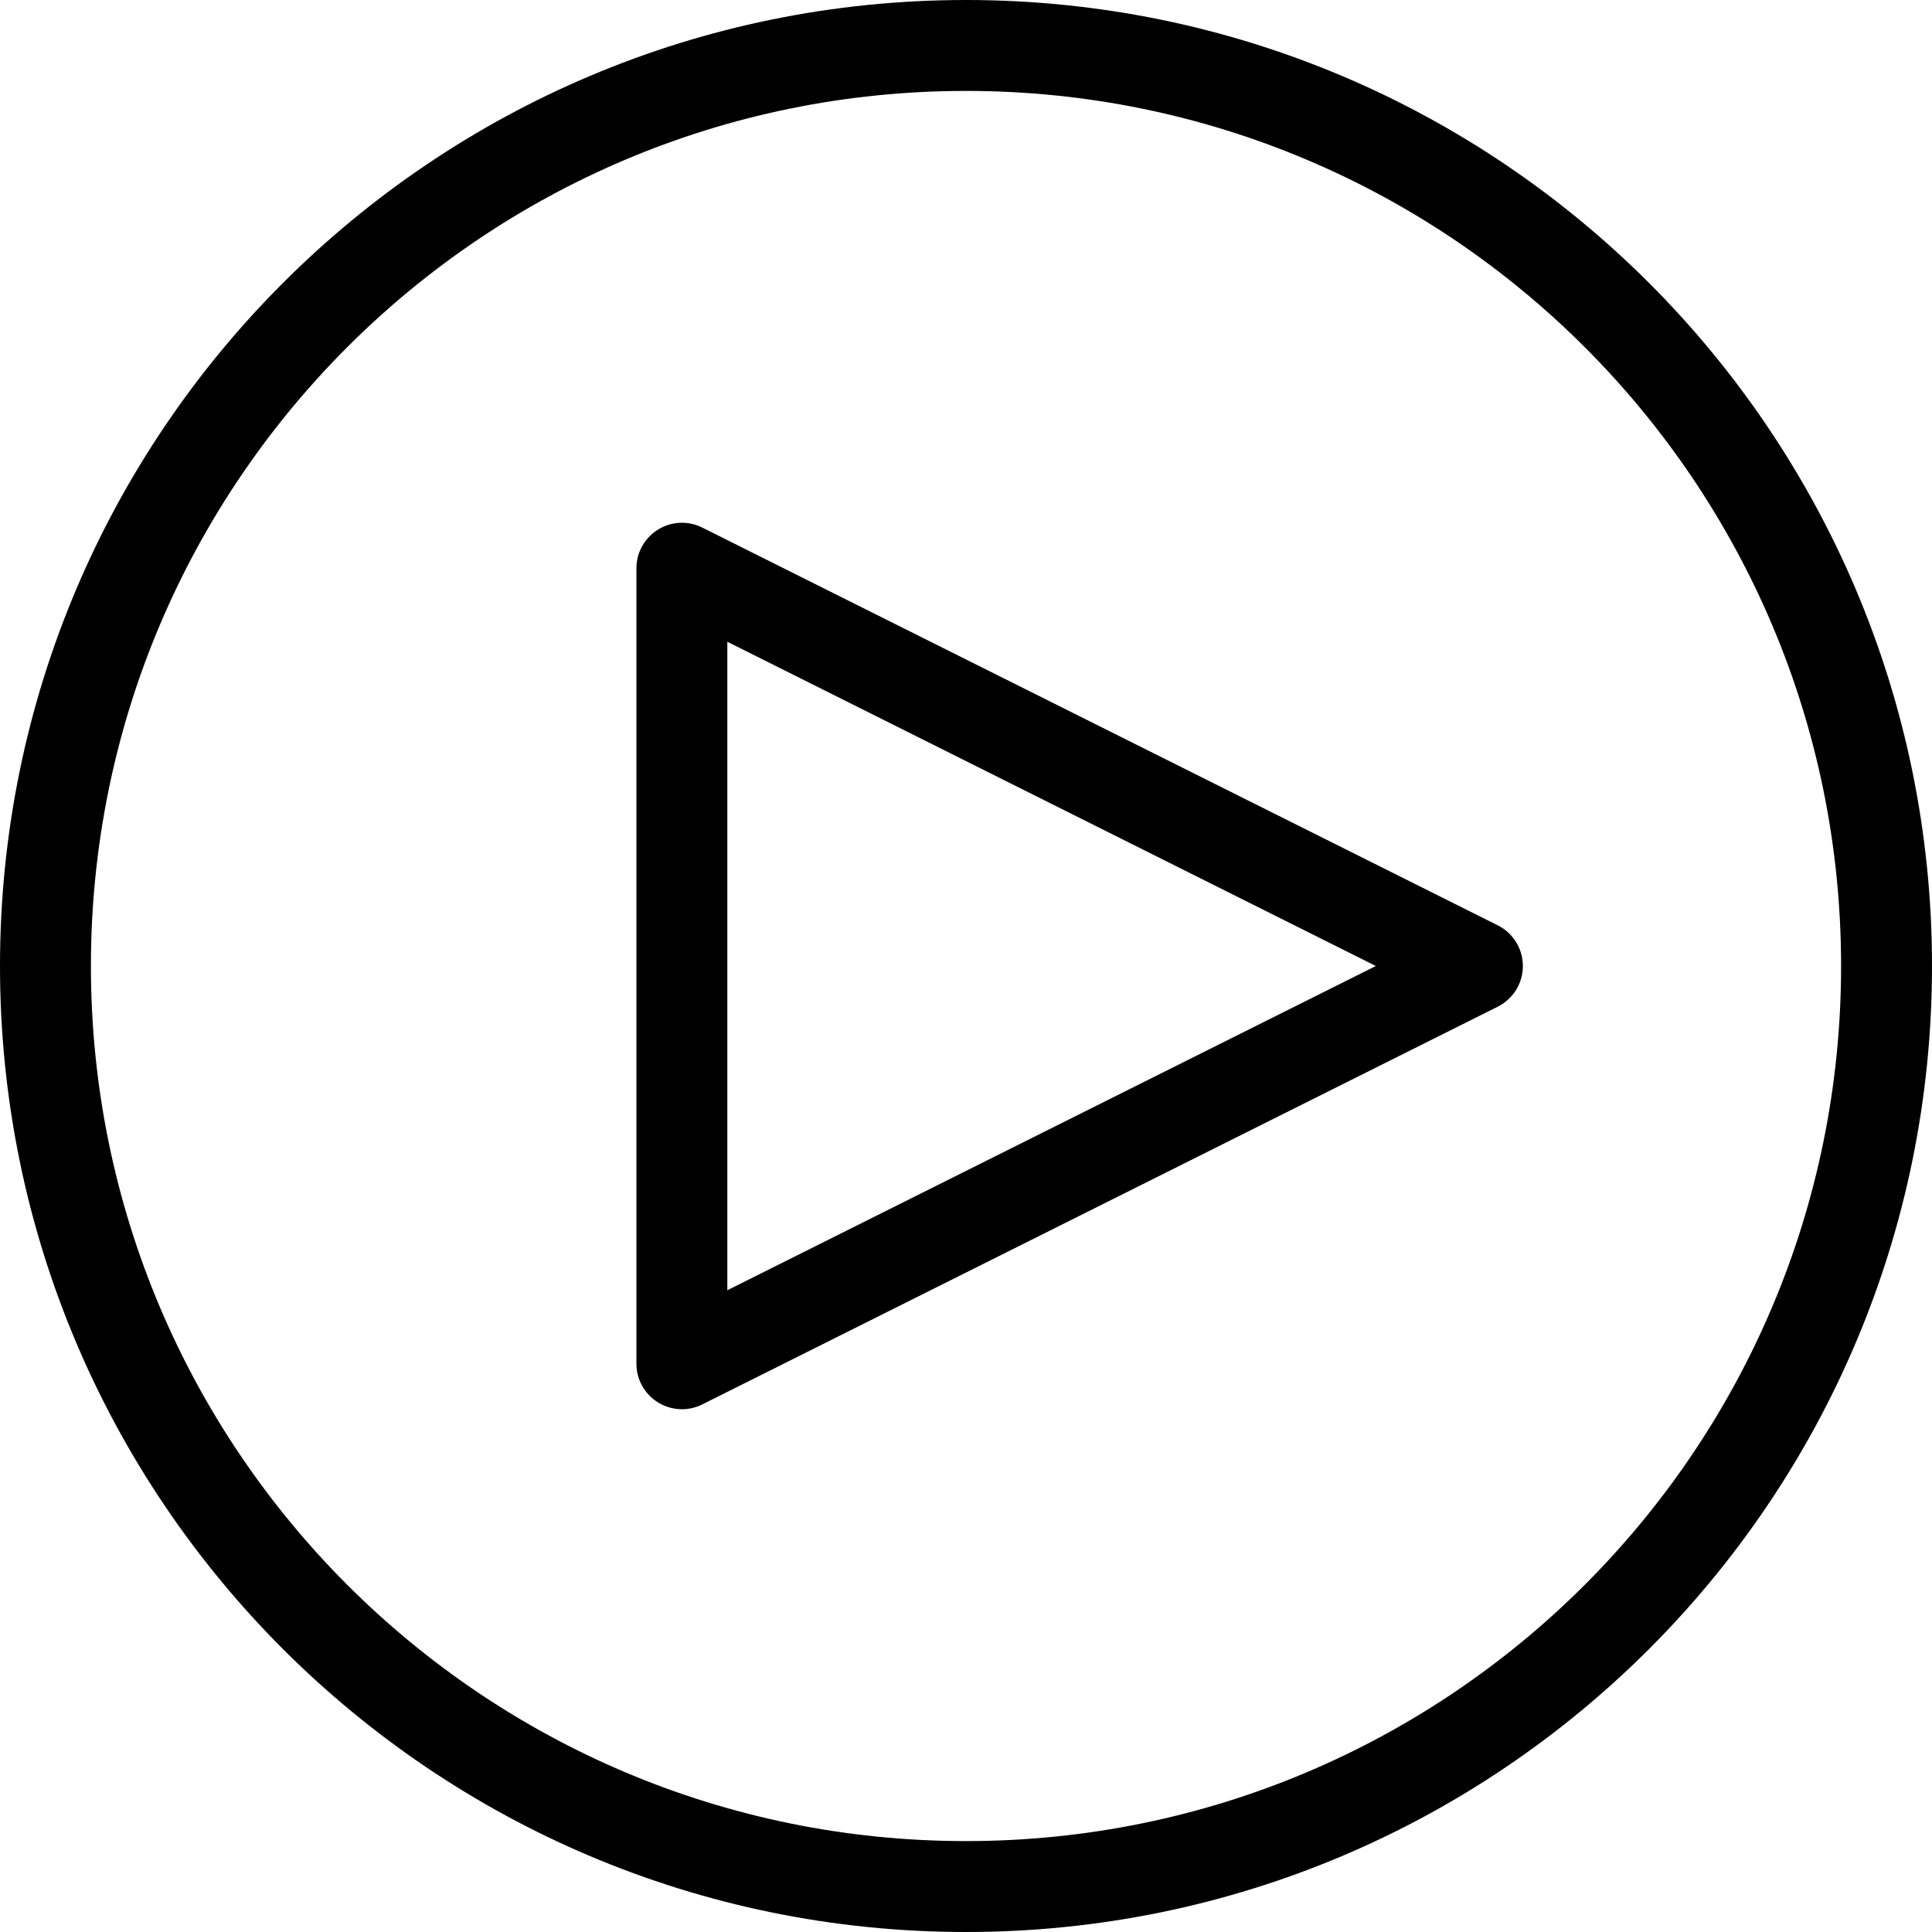
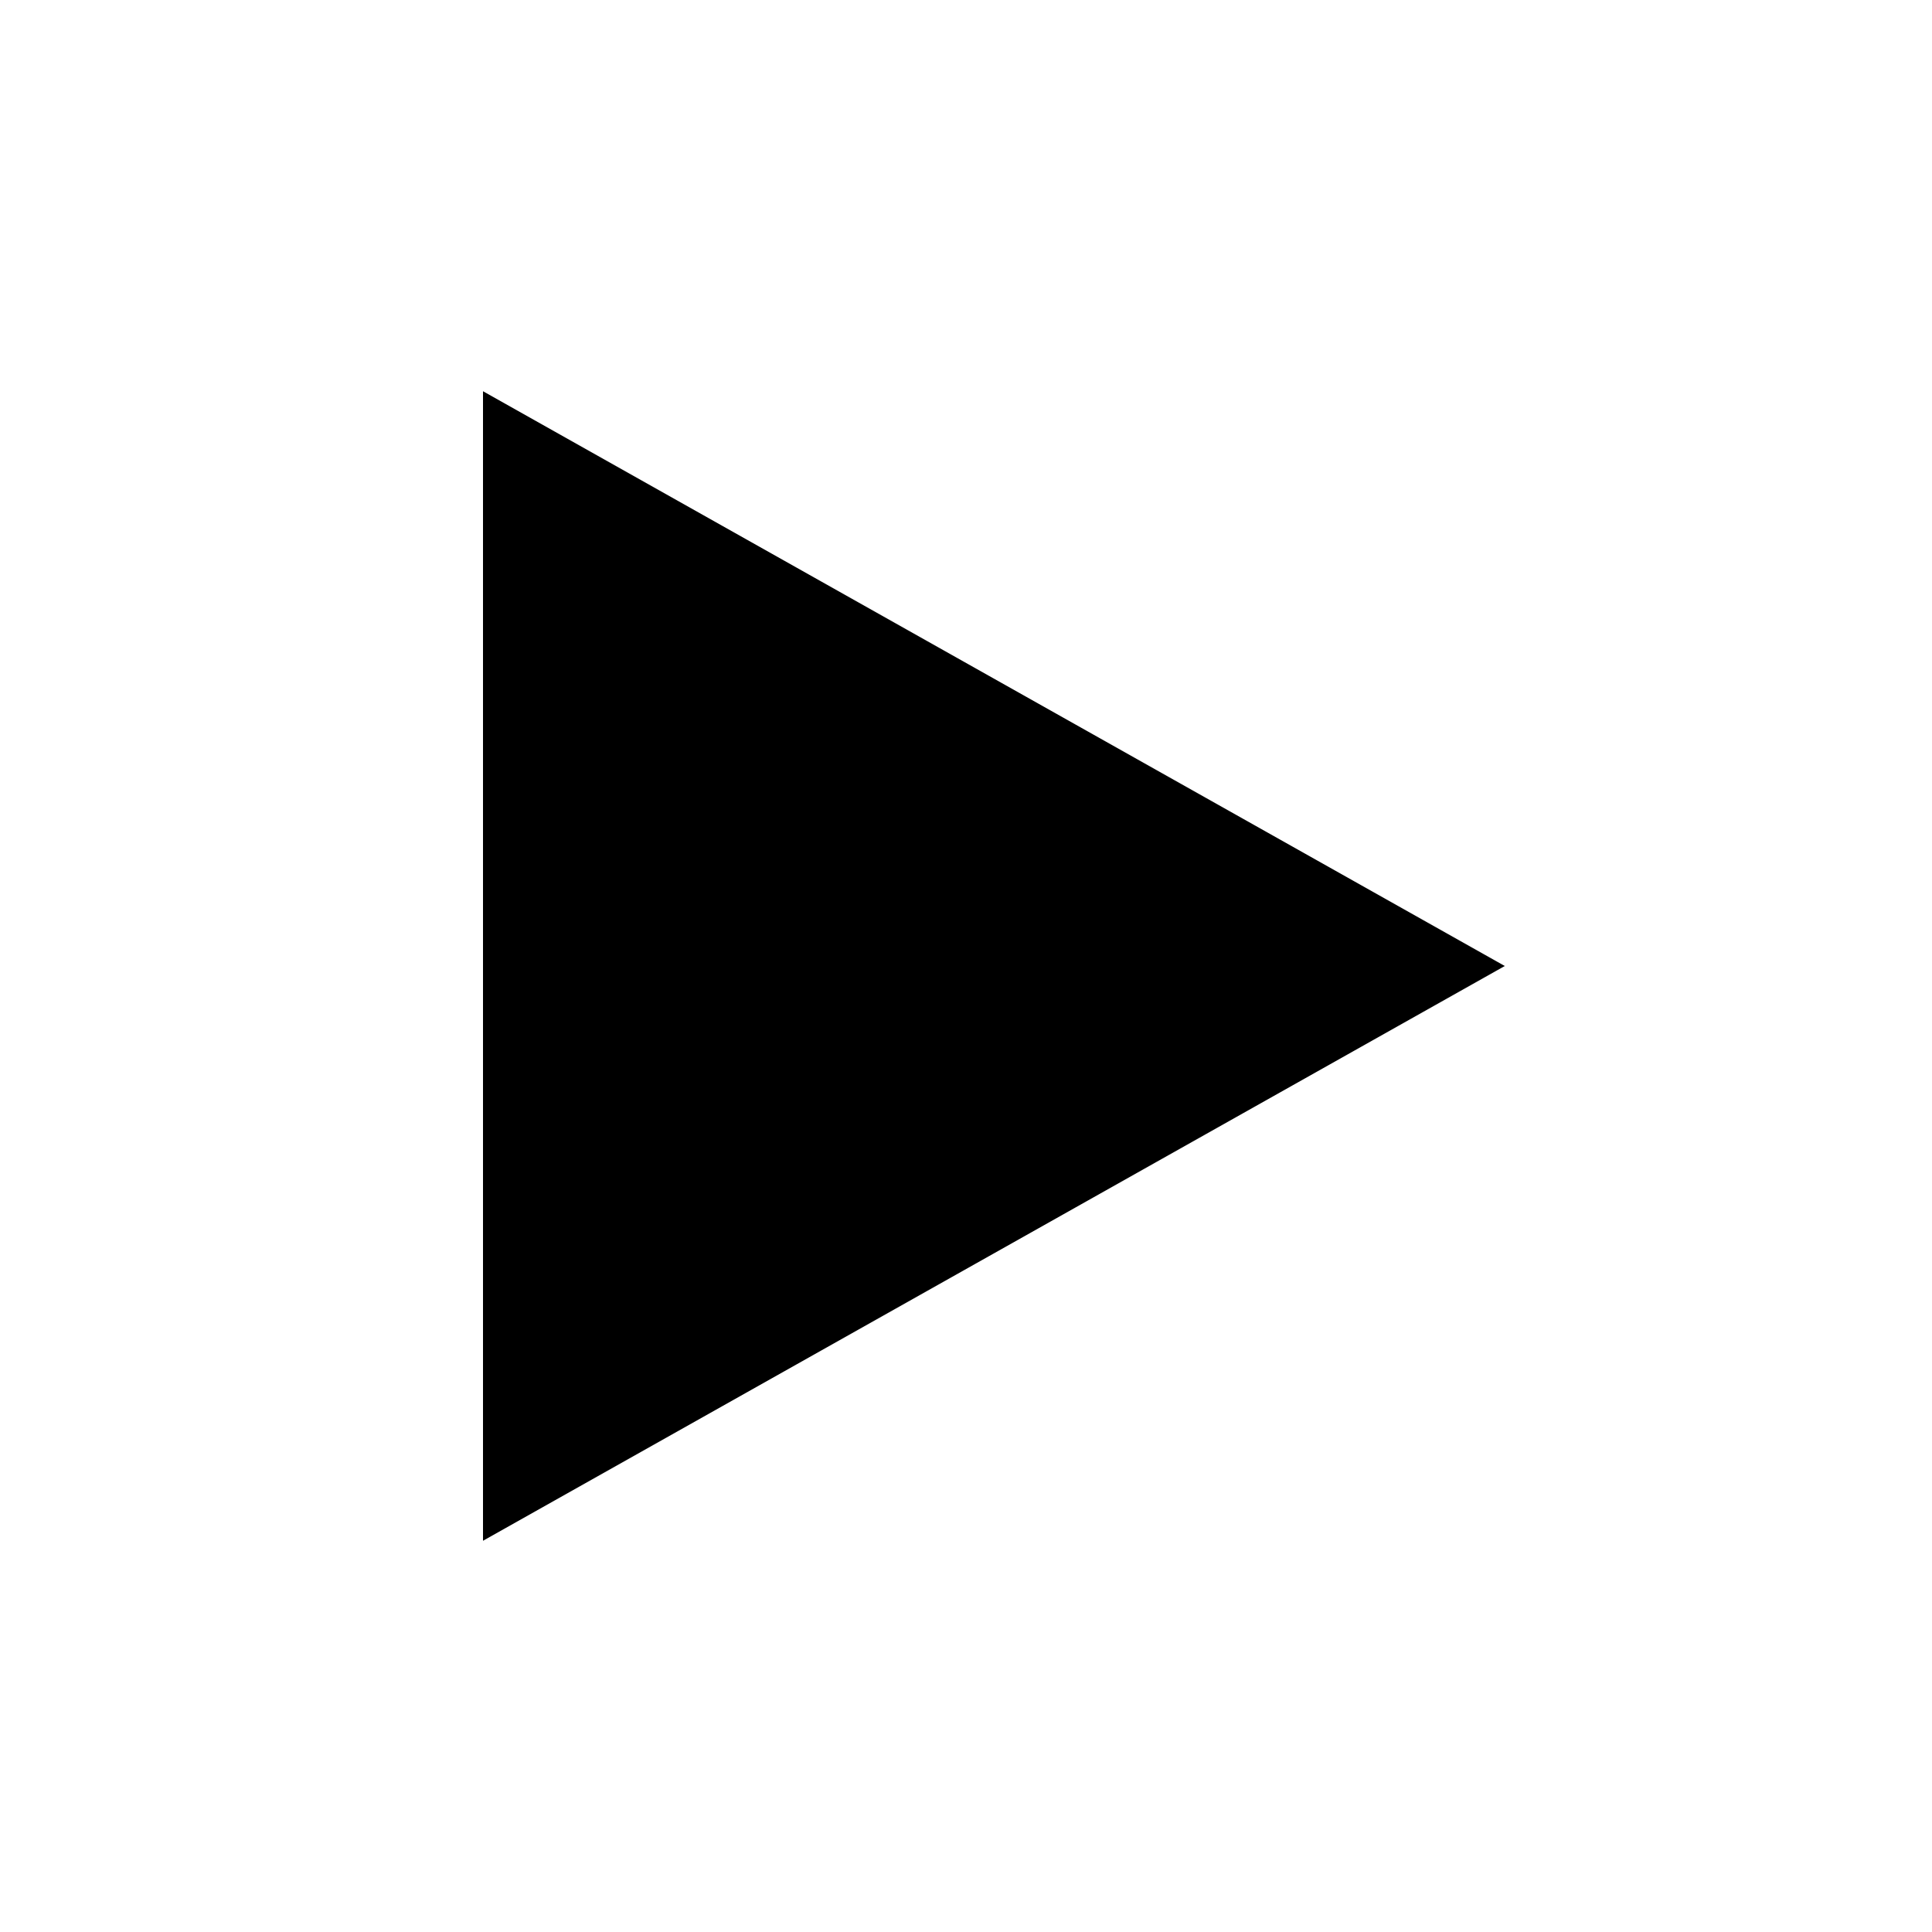
- <svg xmlns="http://www.w3.org/2000/svg" width="17" height="17" viewBox="0 0 17 17" fill="none">
-   <path fill-rule="evenodd" clip-rule="evenodd" d="M16.2 8.5C16.2 12.753 12.753 16.2 8.5 16.2C4.247 16.2 0.8 12.753 0.8 8.5C0.8 4.247 4.247 0.8 8.5 0.8C12.753 0.8 16.2 4.247 16.2 8.5ZM17 8.5C17 13.194 13.194 17 8.5 17C3.806 17 0 13.194 0 8.5C0 3.806 3.806 0 8.5 0C13.194 0 17 3.806 17 8.5ZM6.179 4.642C6.055 4.58 5.908 4.587 5.79 4.66C5.672 4.733 5.6 4.861 5.6 5V12C5.6 12.139 5.672 12.267 5.79 12.34C5.908 12.413 6.055 12.42 6.179 12.358L13.179 8.858C13.314 8.79 13.4 8.652 13.4 8.5C13.4 8.348 13.314 8.21 13.179 8.142L6.179 4.642ZM12.106 8.5L6.4 11.353V5.647L12.106 8.5Z" fill="black" />
+ <svg xmlns="http://www.w3.org/2000/svg" width="24" height="24" fill="none" viewBox="0 0 24 24">
+   <path fill="#000" fill-rule="evenodd" d="M6 19.14V4.86L18.693 12 6 19.14Z" clip-rule="evenodd" />
</svg>
